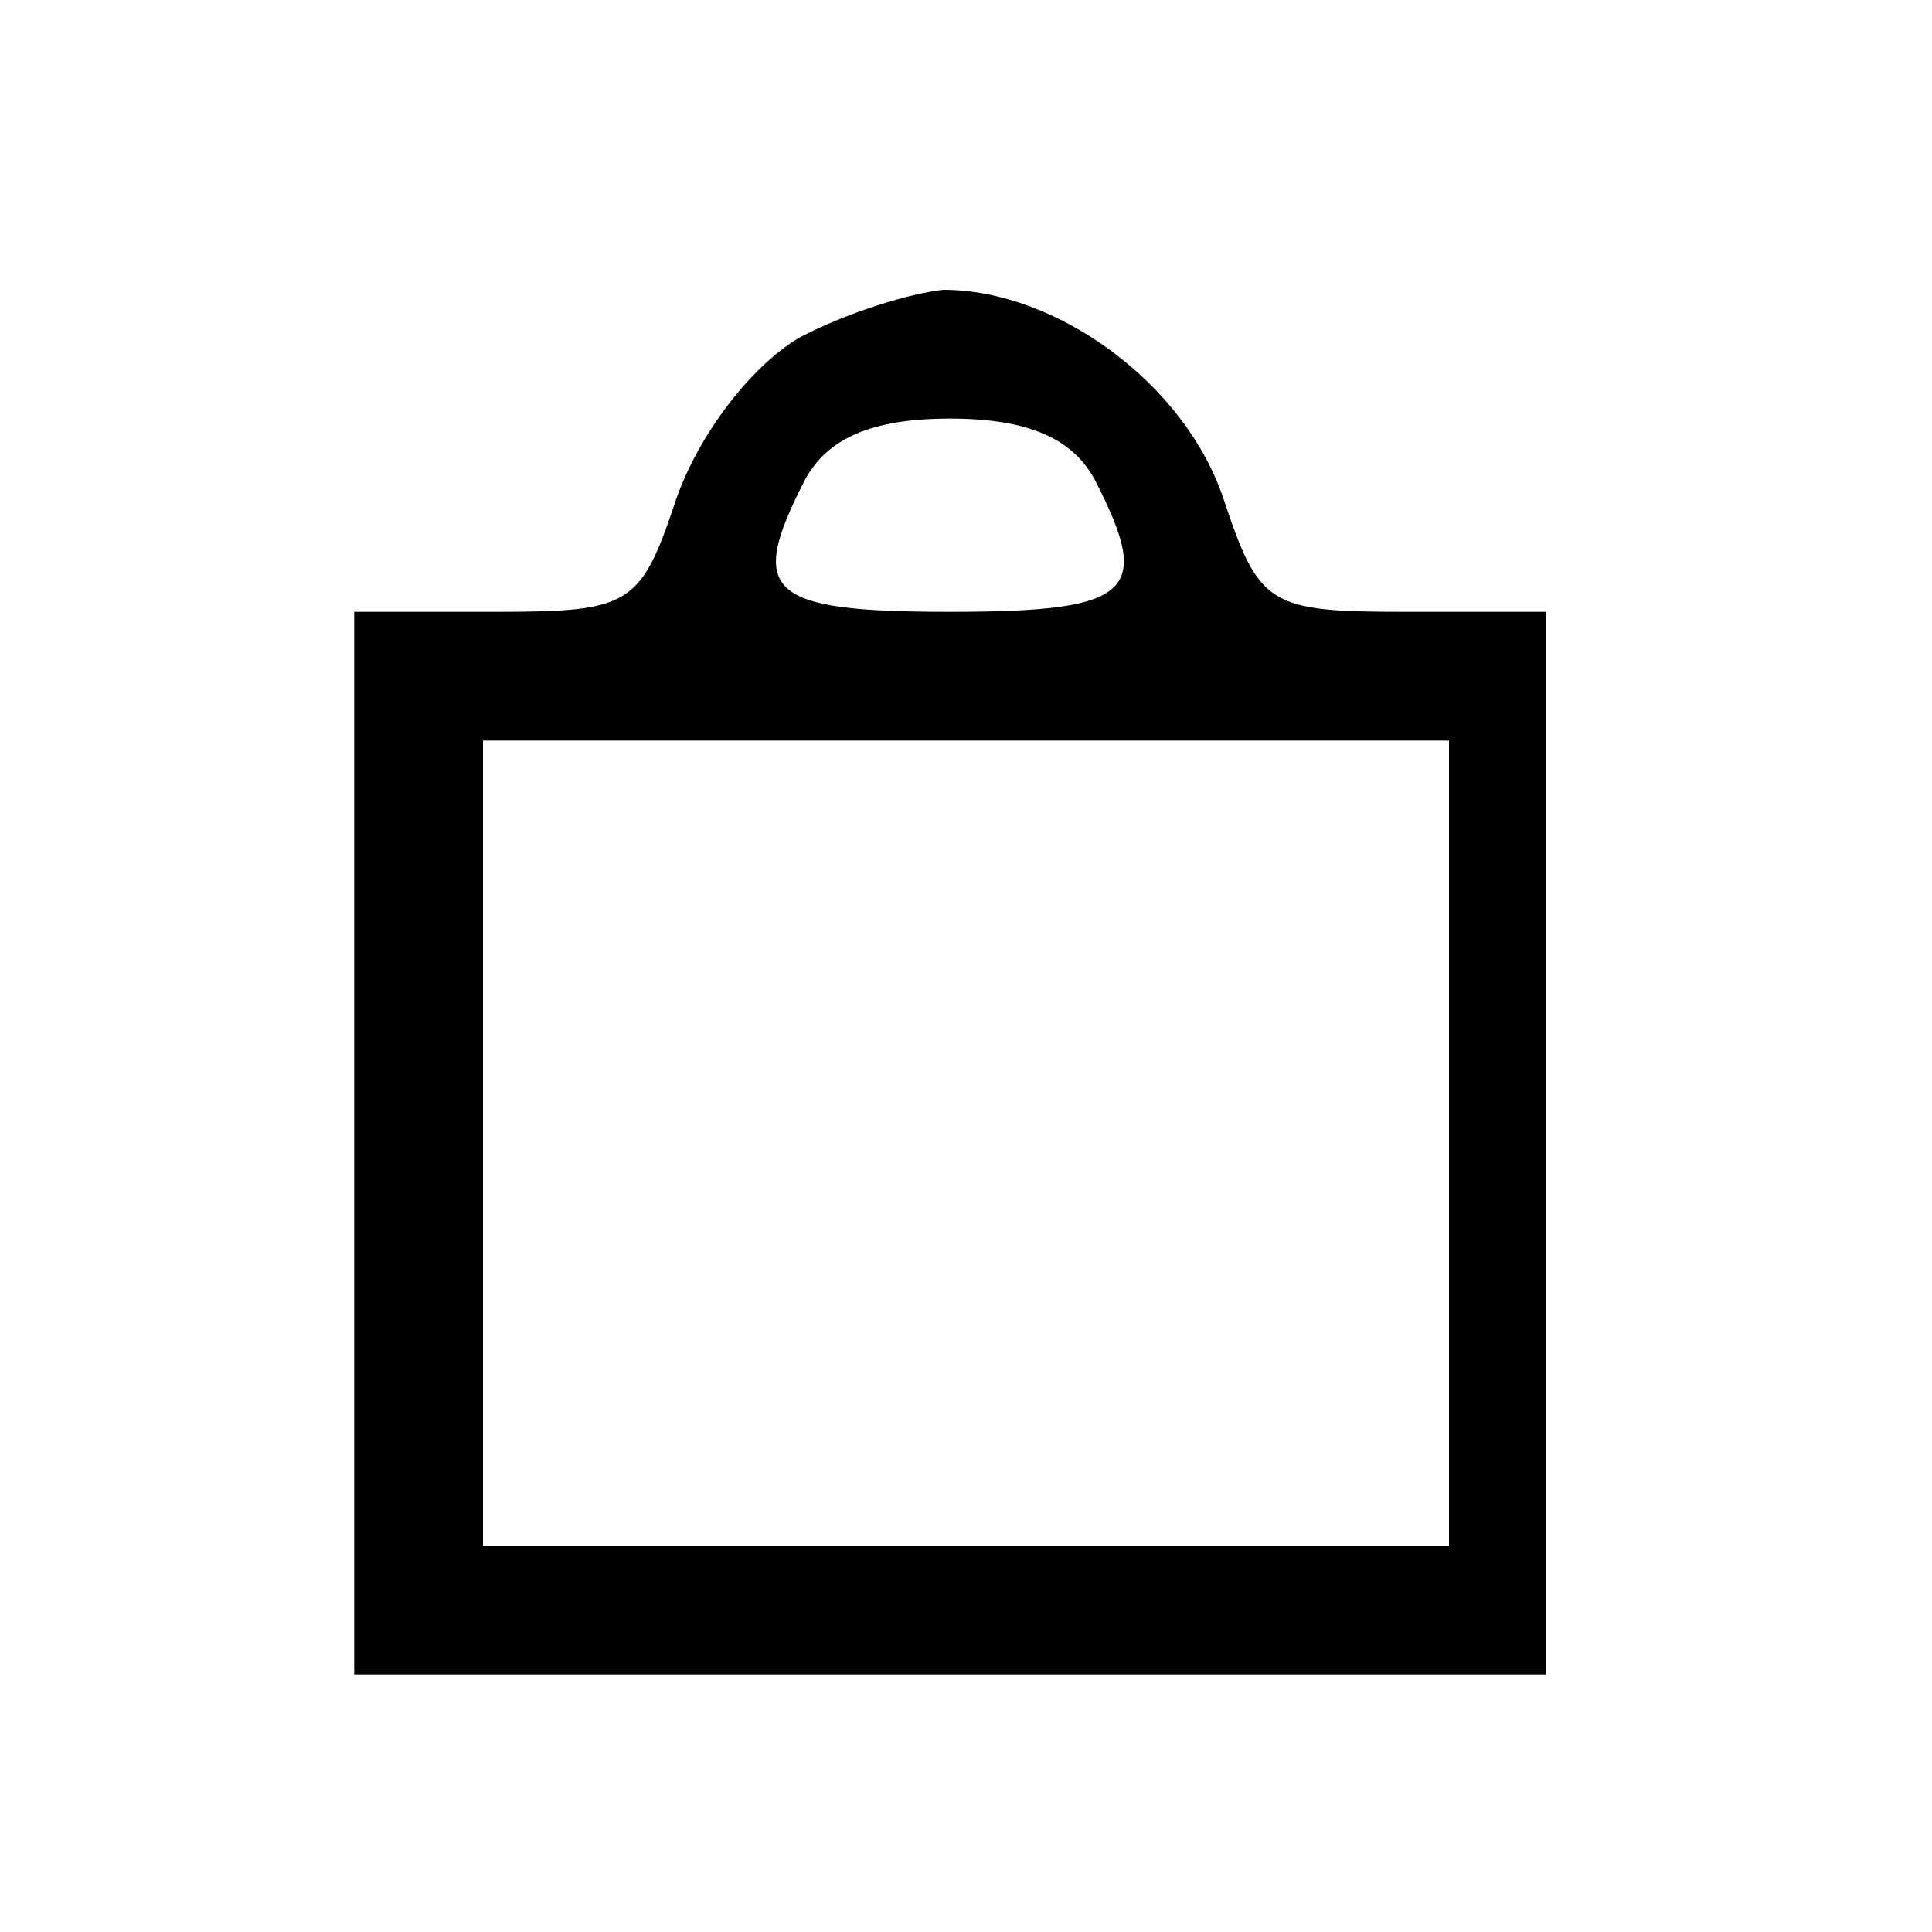
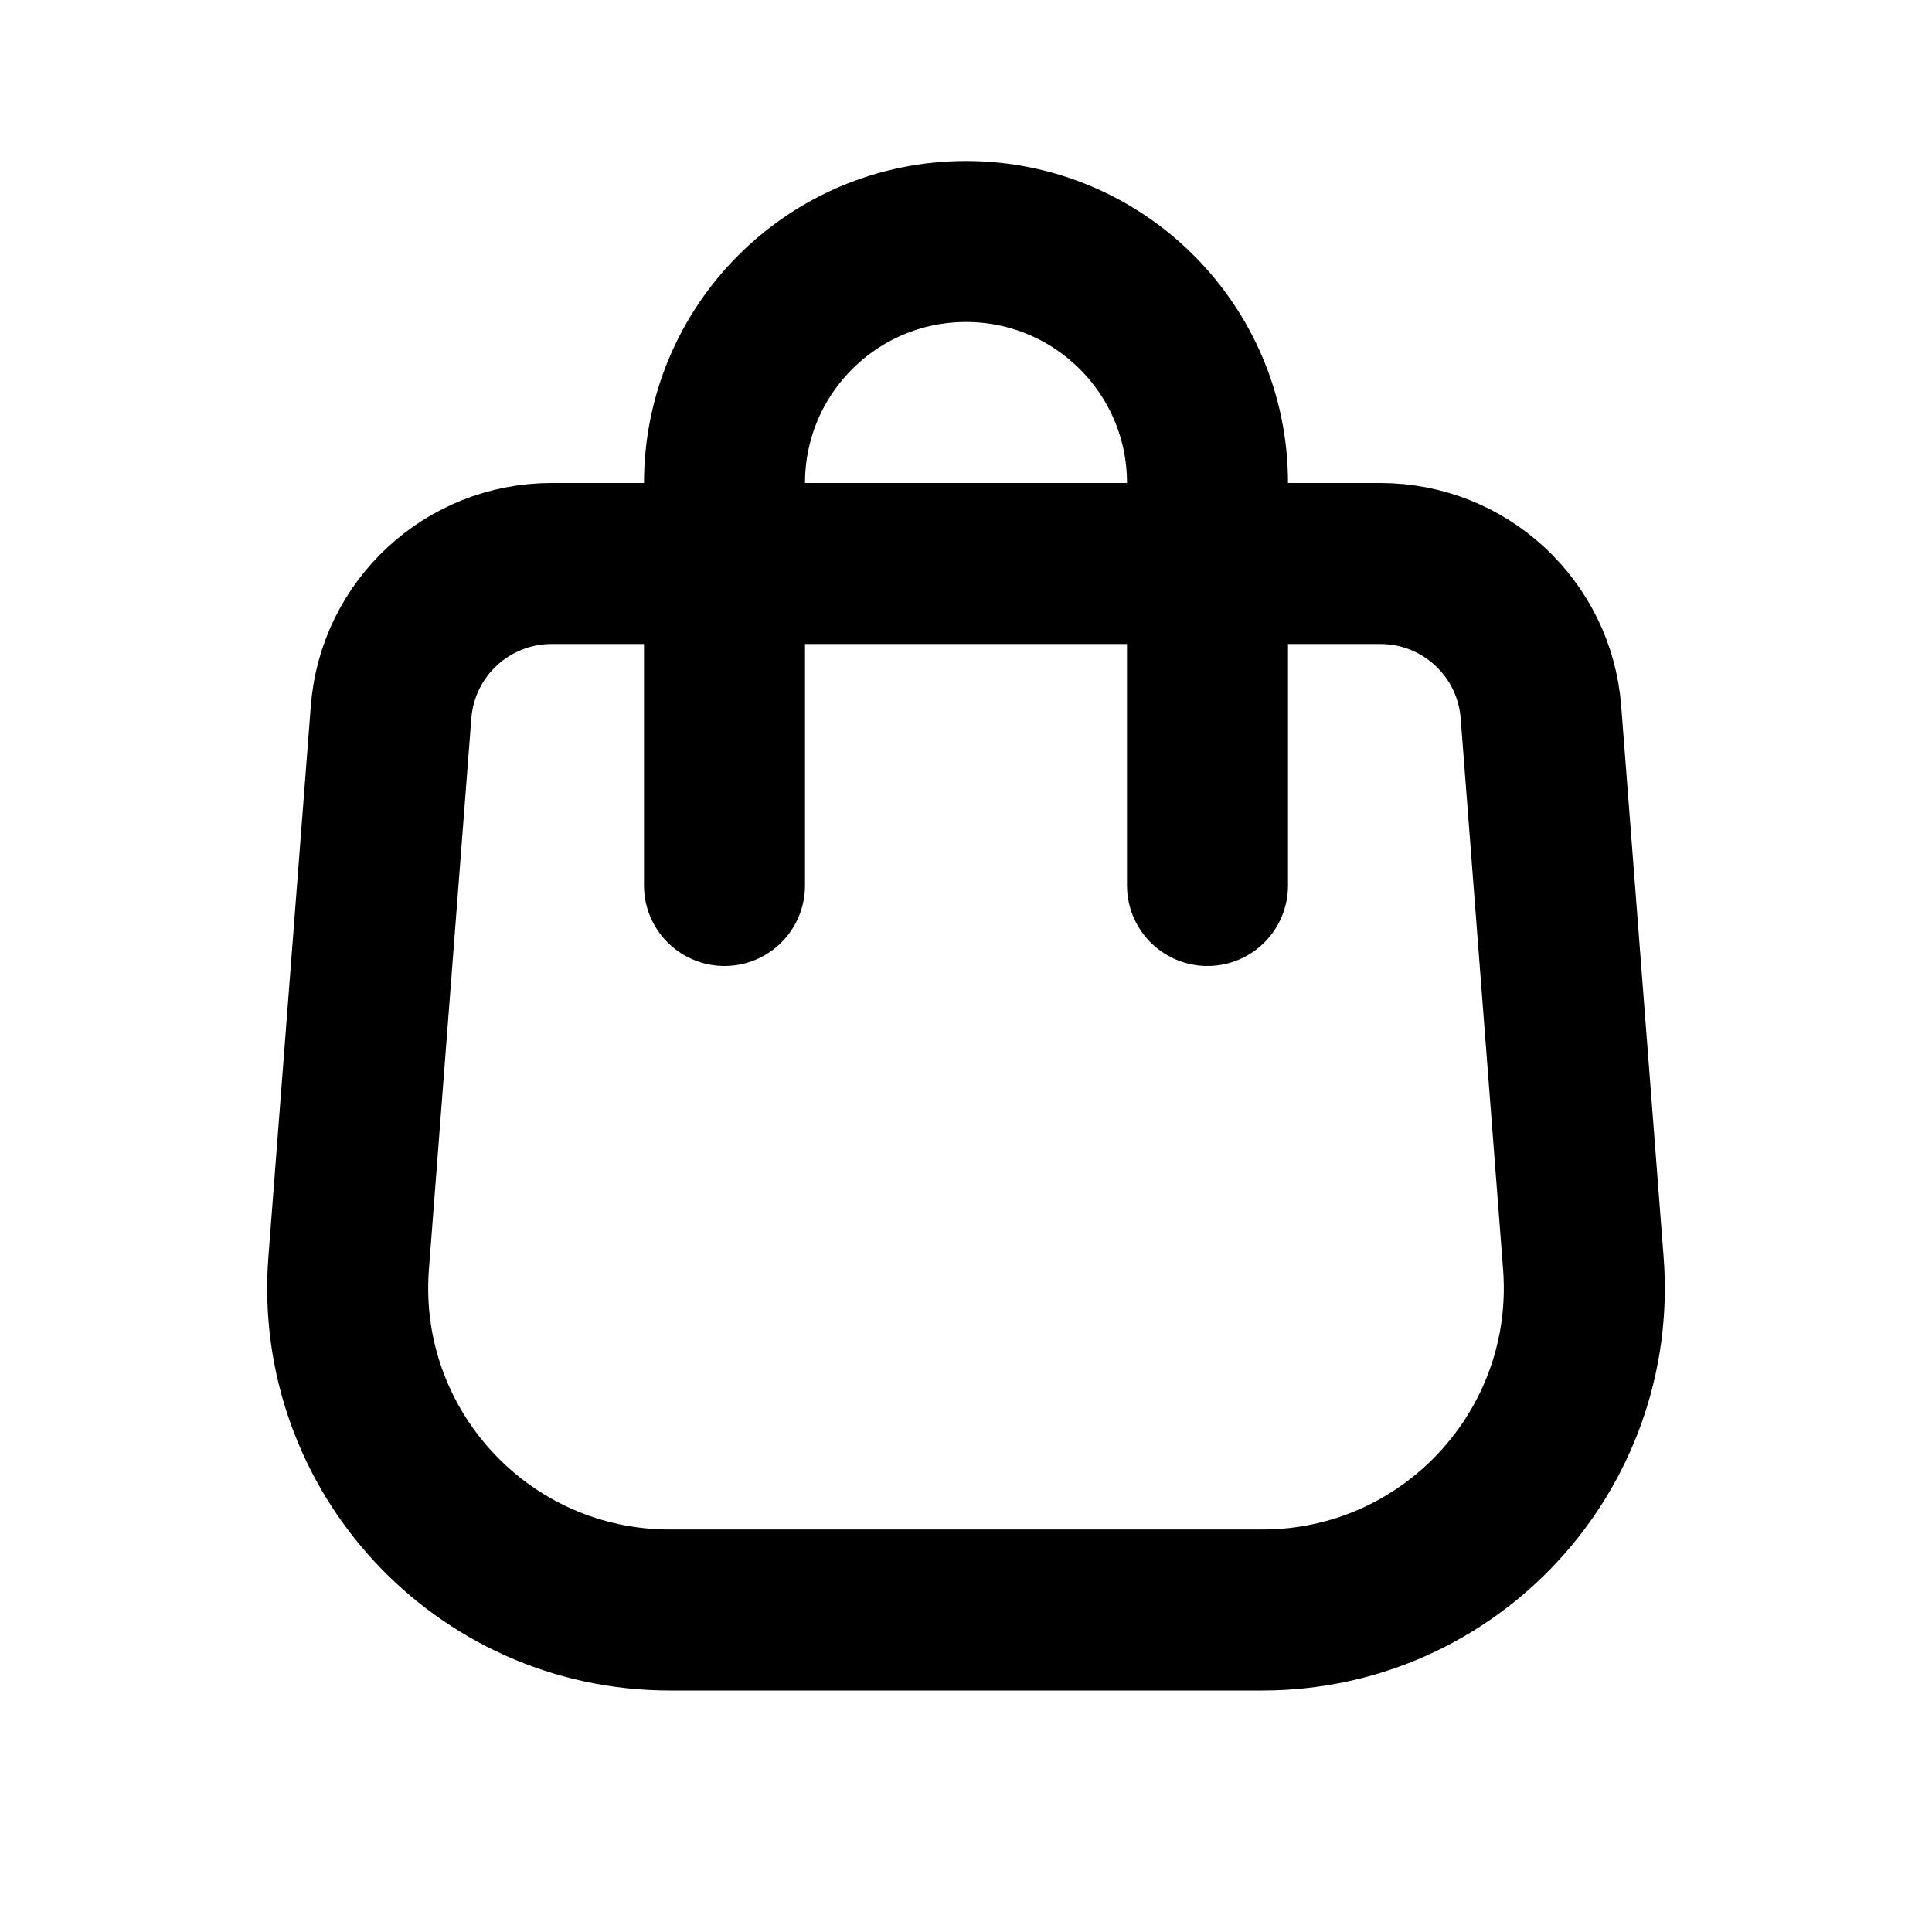
- <svg xmlns="http://www.w3.org/2000/svg" version="1.0" width="60pt" height="60pt" viewBox="0 0 60 60" preserveAspectRatio="xMidYMid meet">
-   <g transform="translate(0,60) scale(0.1,-0.1)" fill="#000000" stroke="none">
-     <path d="M248 495 c-15 -9 -31 -30 -38 -50 -11 -33 -14 -35 -56 -35 l-44 0 0 -165 0 -165 185 0 185 0 0 165 0 165 -44 0 c-42 0 -45 2 -56 35 -12 36 -52 65 -87 65 -10 -1 -30 -7 -45 -15z m92 -44 c18 -35 12 -41 -45 -41 -57 0 -63 6 -45 41 7 13 21 19 45 19 24 0 38 -6 45 -19z m110 -206 l0 -125 -150 0 -150 0 0 125 0 125 150 0 150 0 0 -125z" />
-   </g>
+ <svg xmlns="http://www.w3.org/2000/svg" width="800px" height="800px" viewBox="0 0 24 24" fill="none">
+   <path d="M4.858 8.847C4.938 7.805 5.807 7 6.852 7H17.148C18.193 7 19.062 7.805 19.142 8.847L19.669 15.693C19.847 18.016 18.011 20 15.681 20H8.32C5.989 20 4.153 18.016 4.331 15.693L4.858 8.847Z" stroke="#000000" stroke-width="2" />
+   <path d="M15 11V6C15 4.343 13.657 3 12 3V3C10.343 3 9 4.343 9 6V11" stroke="#000000" stroke-width="2" stroke-linecap="round" />
</svg>
